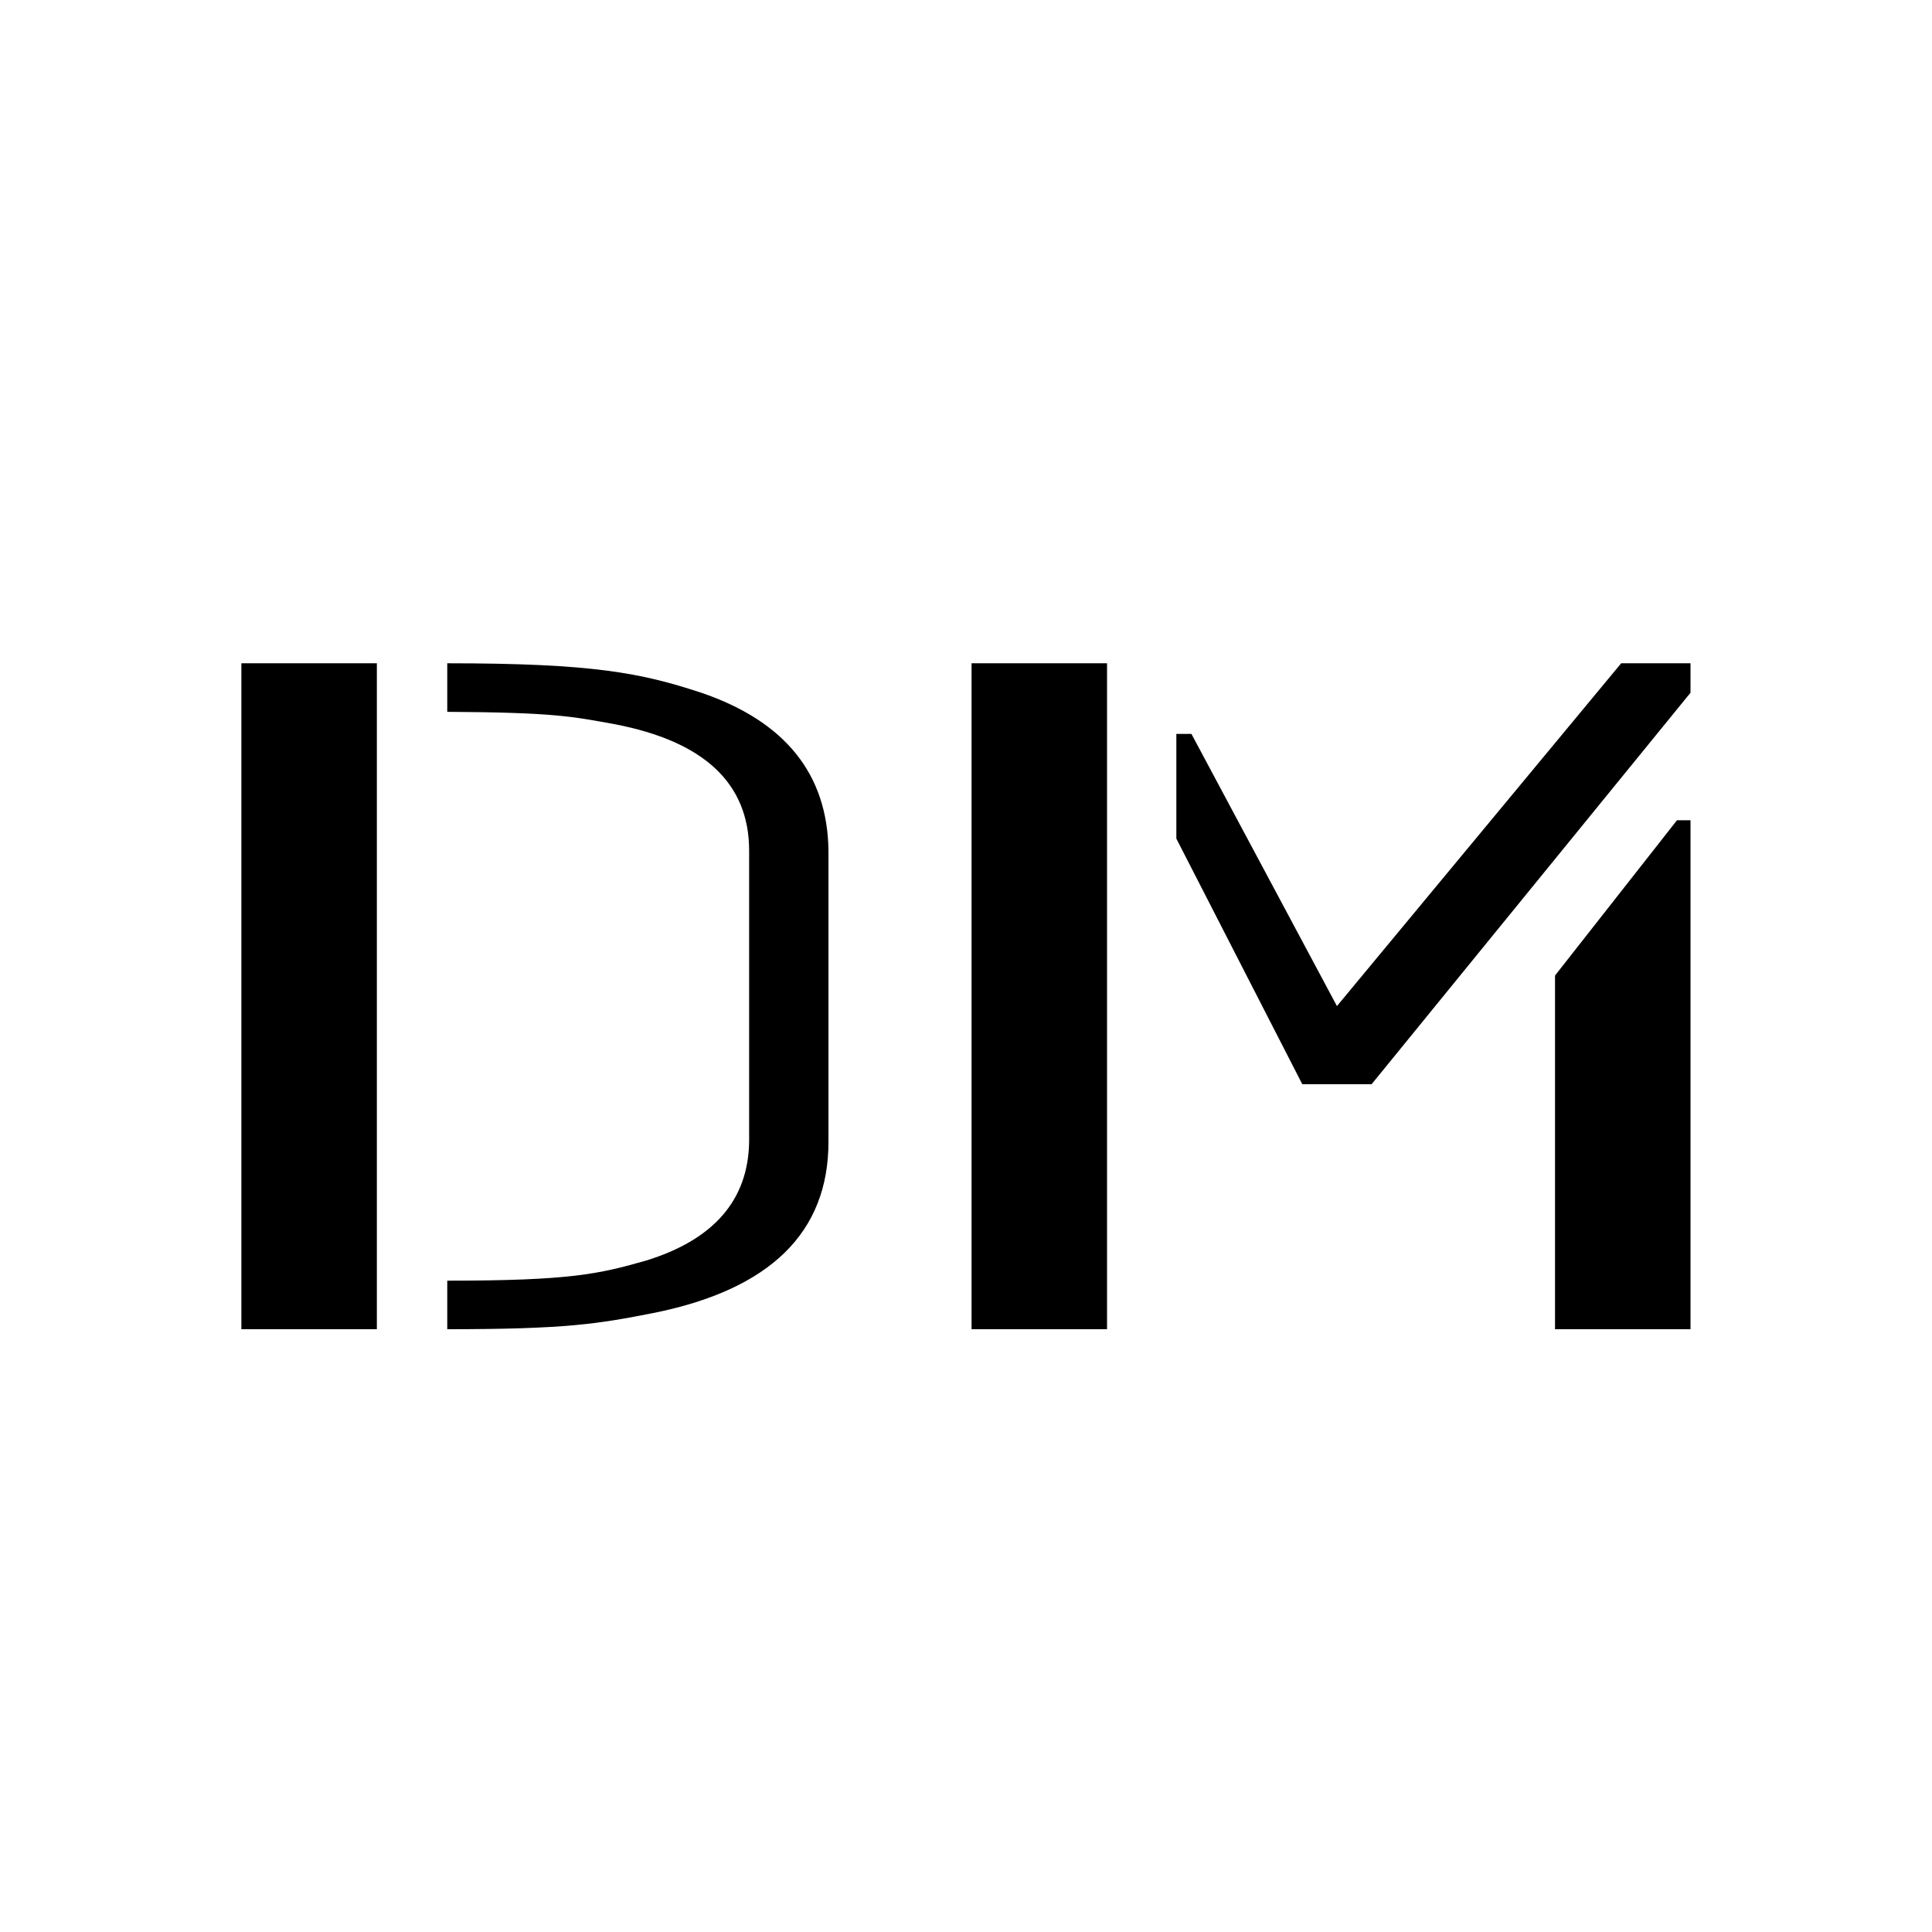
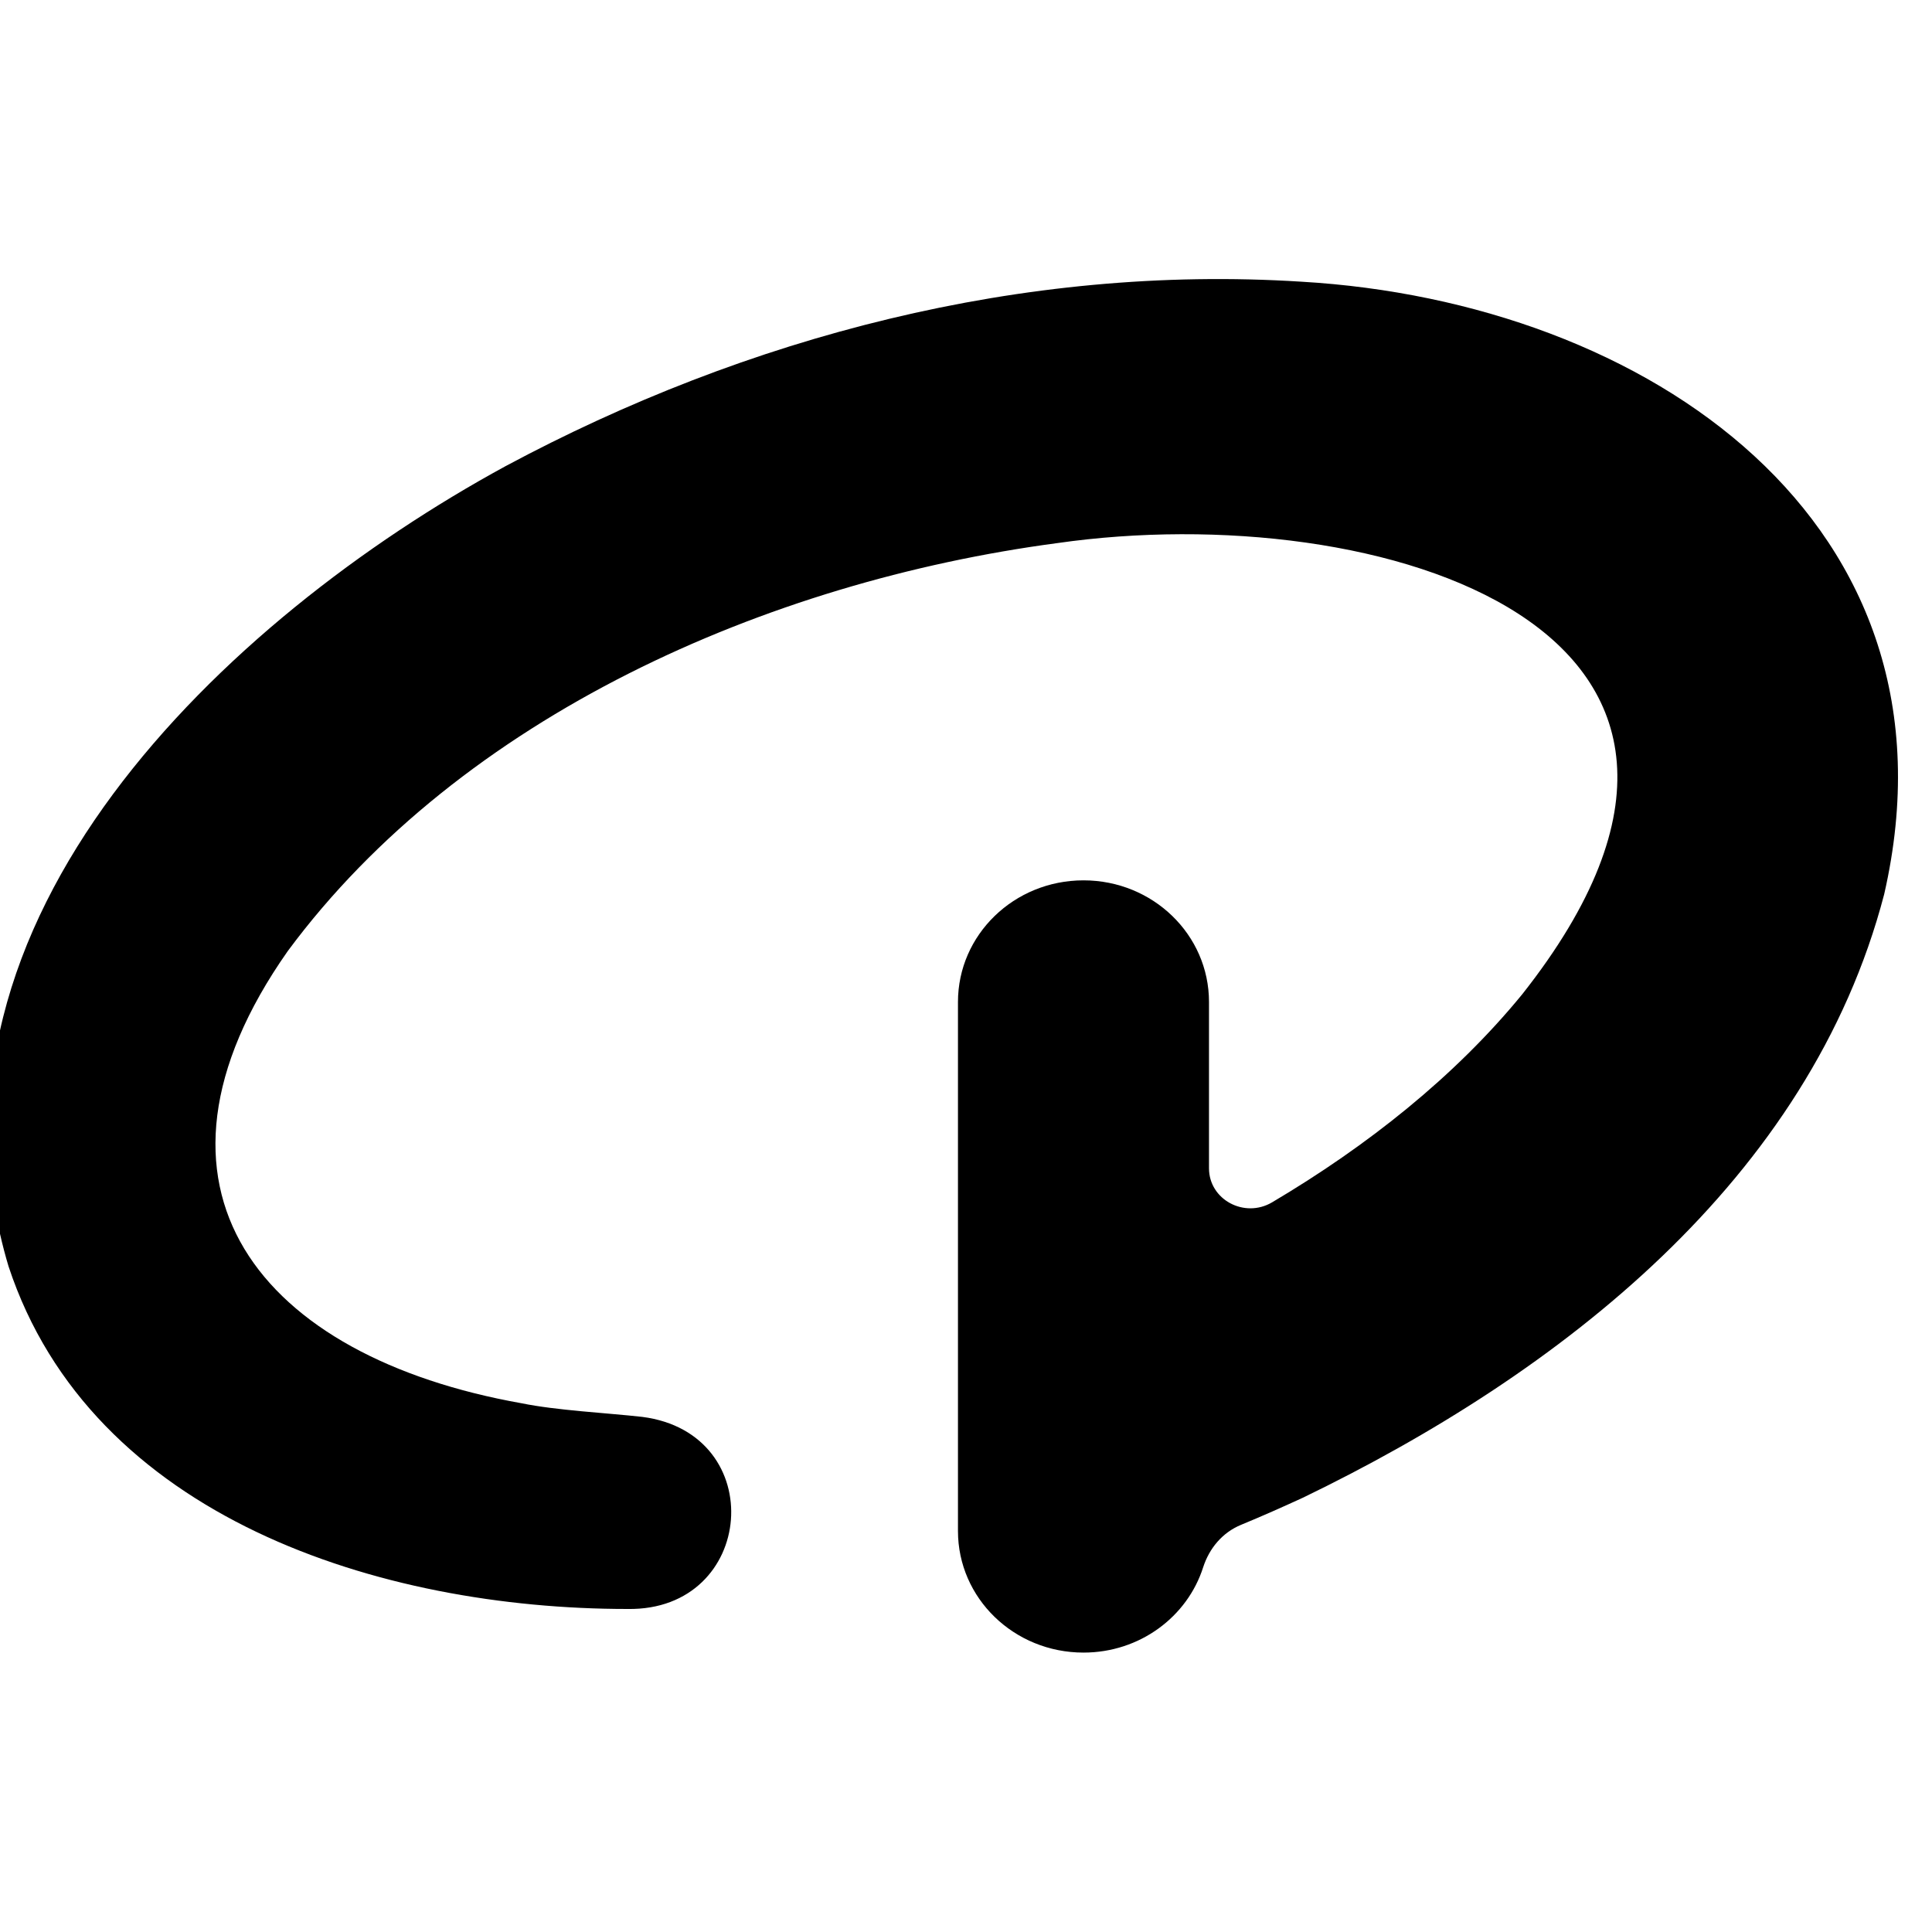
<svg xmlns="http://www.w3.org/2000/svg" width="16" height="16" viewBox="0 0 16 16" fill="none">
-   <path d="M3.121 11.008H1.999V5.493H3.121V11.008ZM3.704 5.493C4.92 5.493 5.311 5.574 5.808 5.737C6.502 5.974 6.853 6.41 6.861 7.045V9.456C6.861 10.207 6.378 10.68 5.41 10.874C4.955 10.963 4.696 11.008 3.704 11.008V10.606C4.721 10.606 4.96 10.551 5.349 10.44C5.911 10.267 6.196 9.939 6.204 9.456V7.045C6.204 6.488 5.832 6.139 5.088 5.997C4.741 5.934 4.589 5.9 3.704 5.895V5.493ZM9.168 5.493V11.008H8.046V5.493H9.168ZM14 6.793V11.008H12.878V8.079L13.888 6.793H14ZM14 5.493V5.737L11.359 8.979H10.785L9.742 6.945V6.078H9.867L11.072 8.332L13.426 5.493H14Z" fill="currentColor" />
+   <path d="M30.575 0.061C24.084 -0.351 17.657 1.346 12.035 4.36C5.505 7.916 -1.945 14.954 0.463 22.996C2.395 28.848 9.118 30.976 14.882 30.976C17.87 31.025 18.198 26.883 15.223 26.502C14.392 26.409 13.227 26.352 12.409 26.184C6.336 25.105 3.084 21.18 6.967 15.652C11.018 10.181 18.127 7.049 24.889 6.15C32.353 5.077 42.463 8.116 35.721 16.657C34.156 18.572 32.108 20.194 29.893 21.505C29.249 21.885 28.424 21.442 28.424 20.712V16.838C28.424 15.272 27.117 14.005 25.501 14.005C23.884 14.005 22.577 15.272 22.577 16.838V29.16C22.577 30.726 23.884 31.992 25.501 31.992C26.814 31.992 27.922 31.156 28.289 30.002C28.431 29.565 28.733 29.197 29.171 29.016C29.654 28.817 30.131 28.605 30.608 28.386C36.584 25.498 42.411 20.987 44.15 14.33C46.134 5.664 38.625 0.529 30.575 0.061Z" fill="currentColor" transform="translate(-0.0939 2.3111) scale(0.3555556)" />
</svg>
